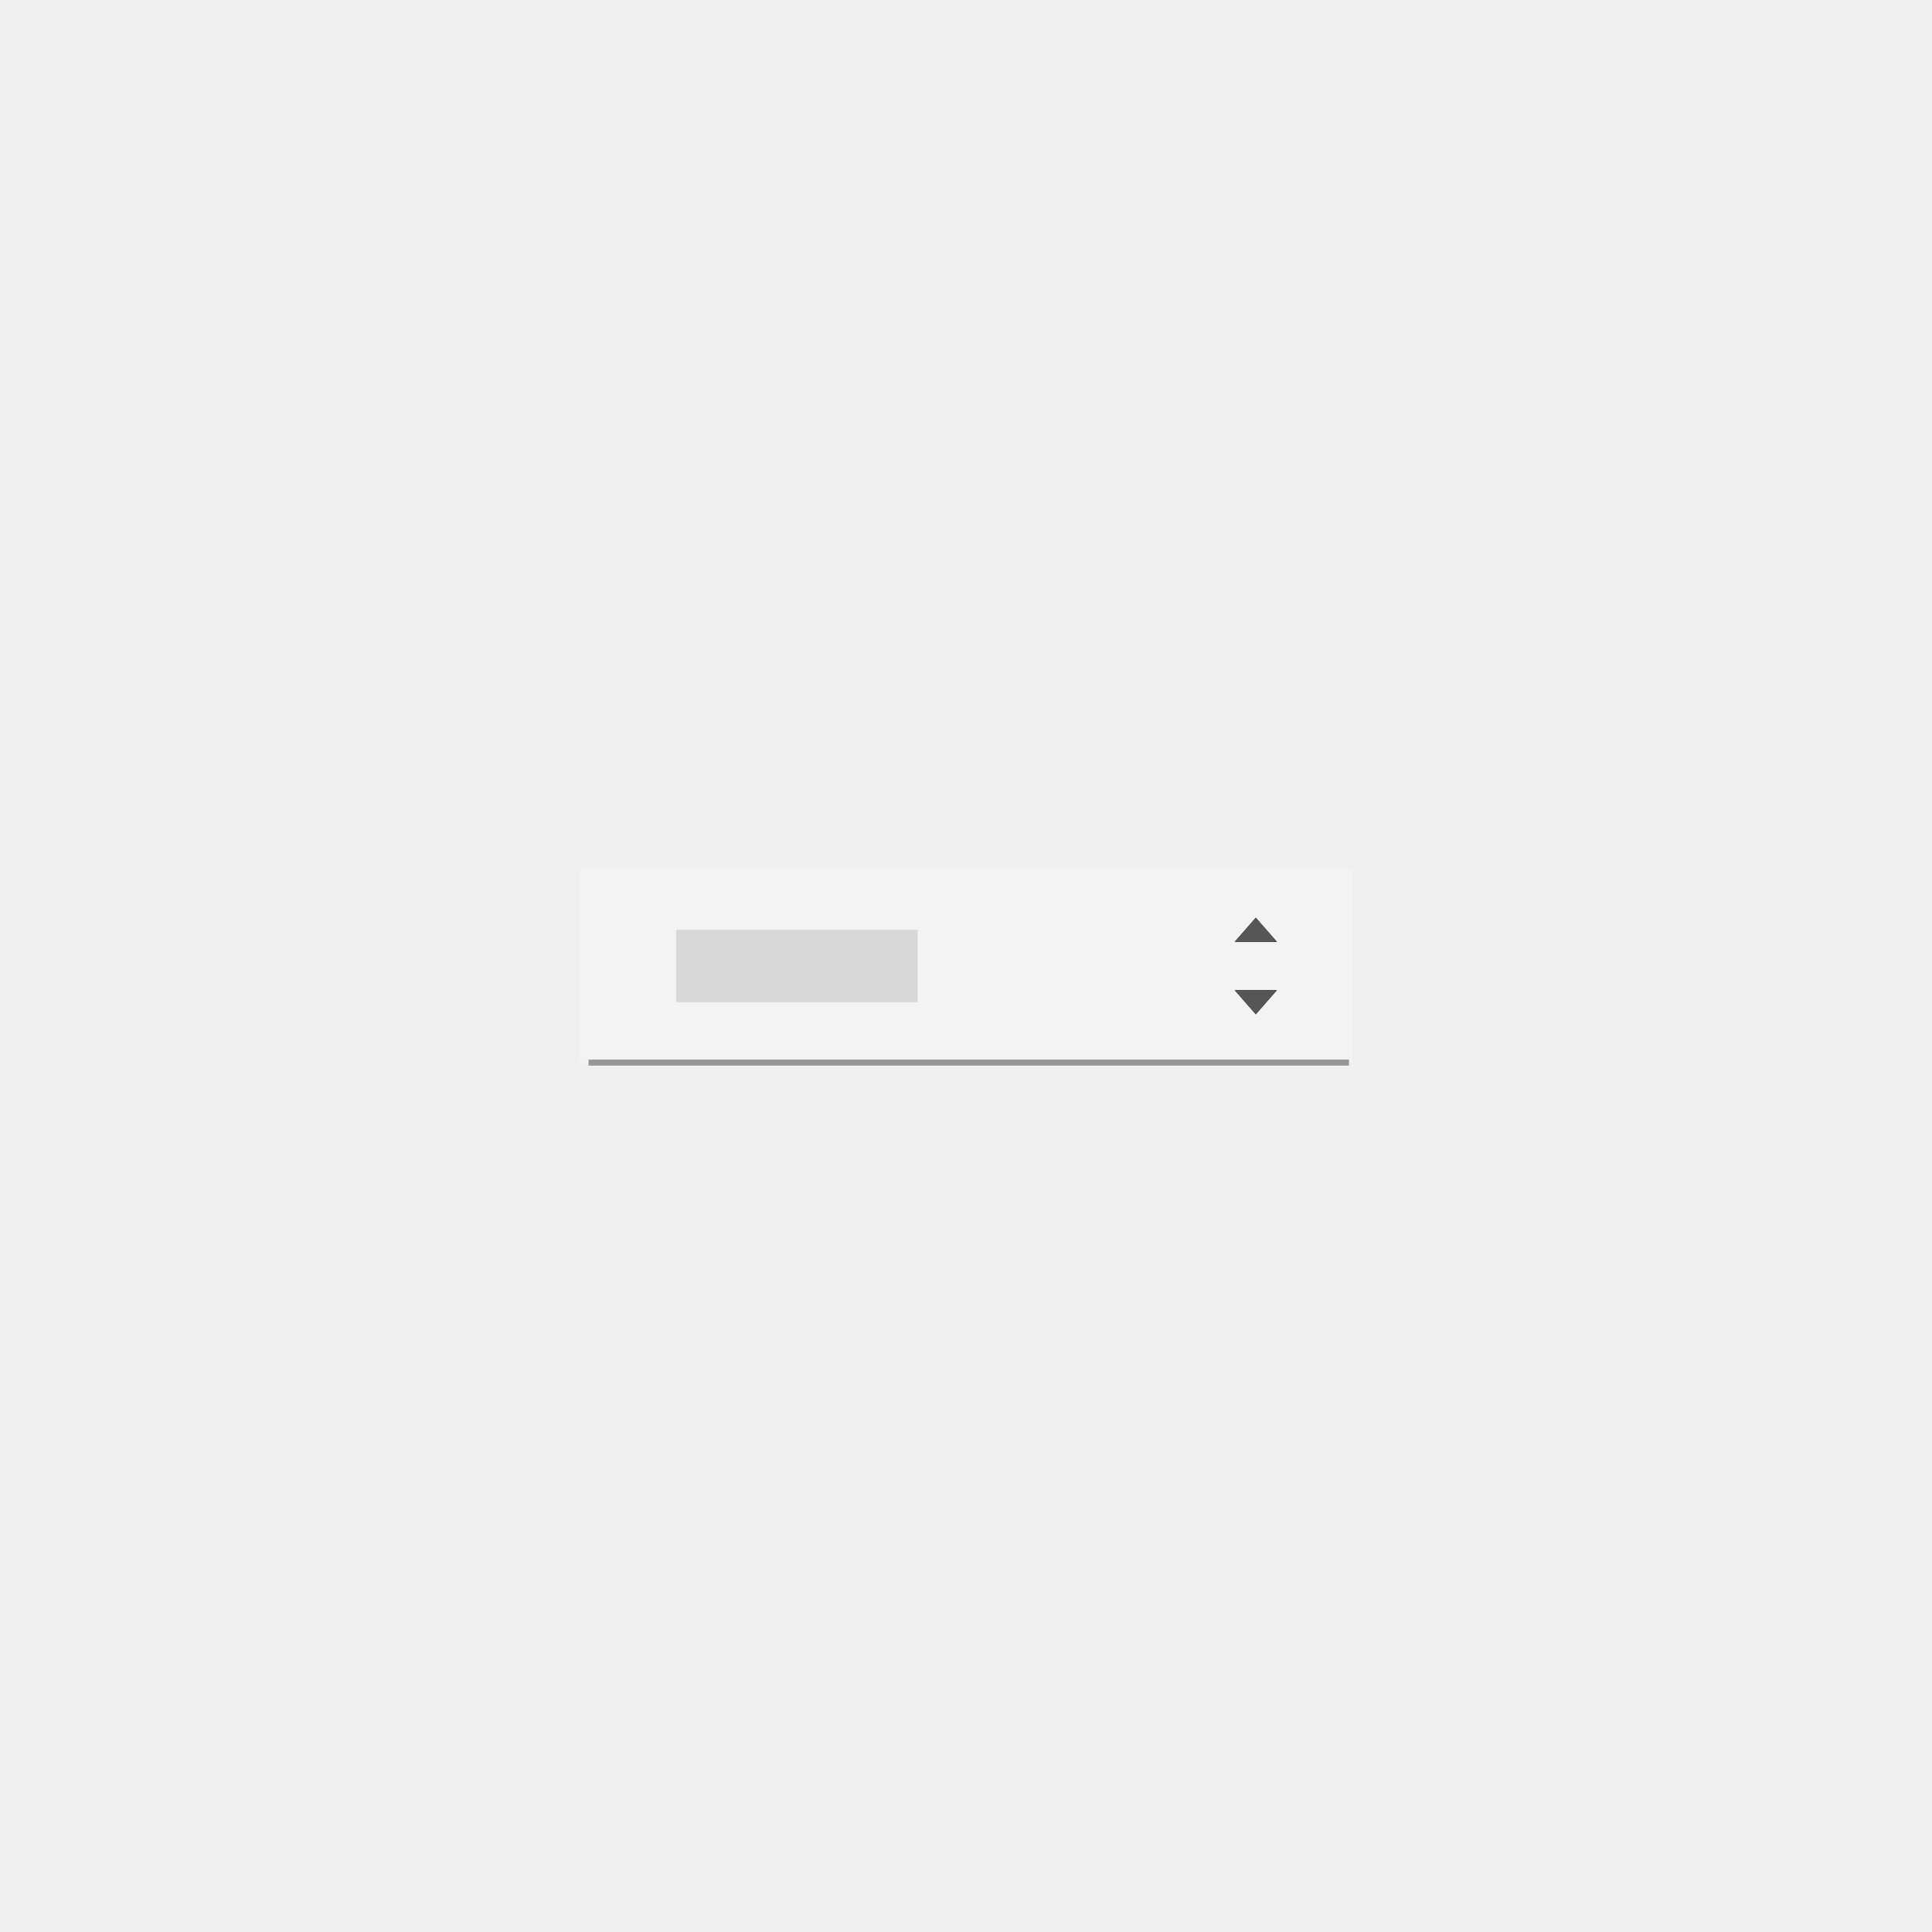
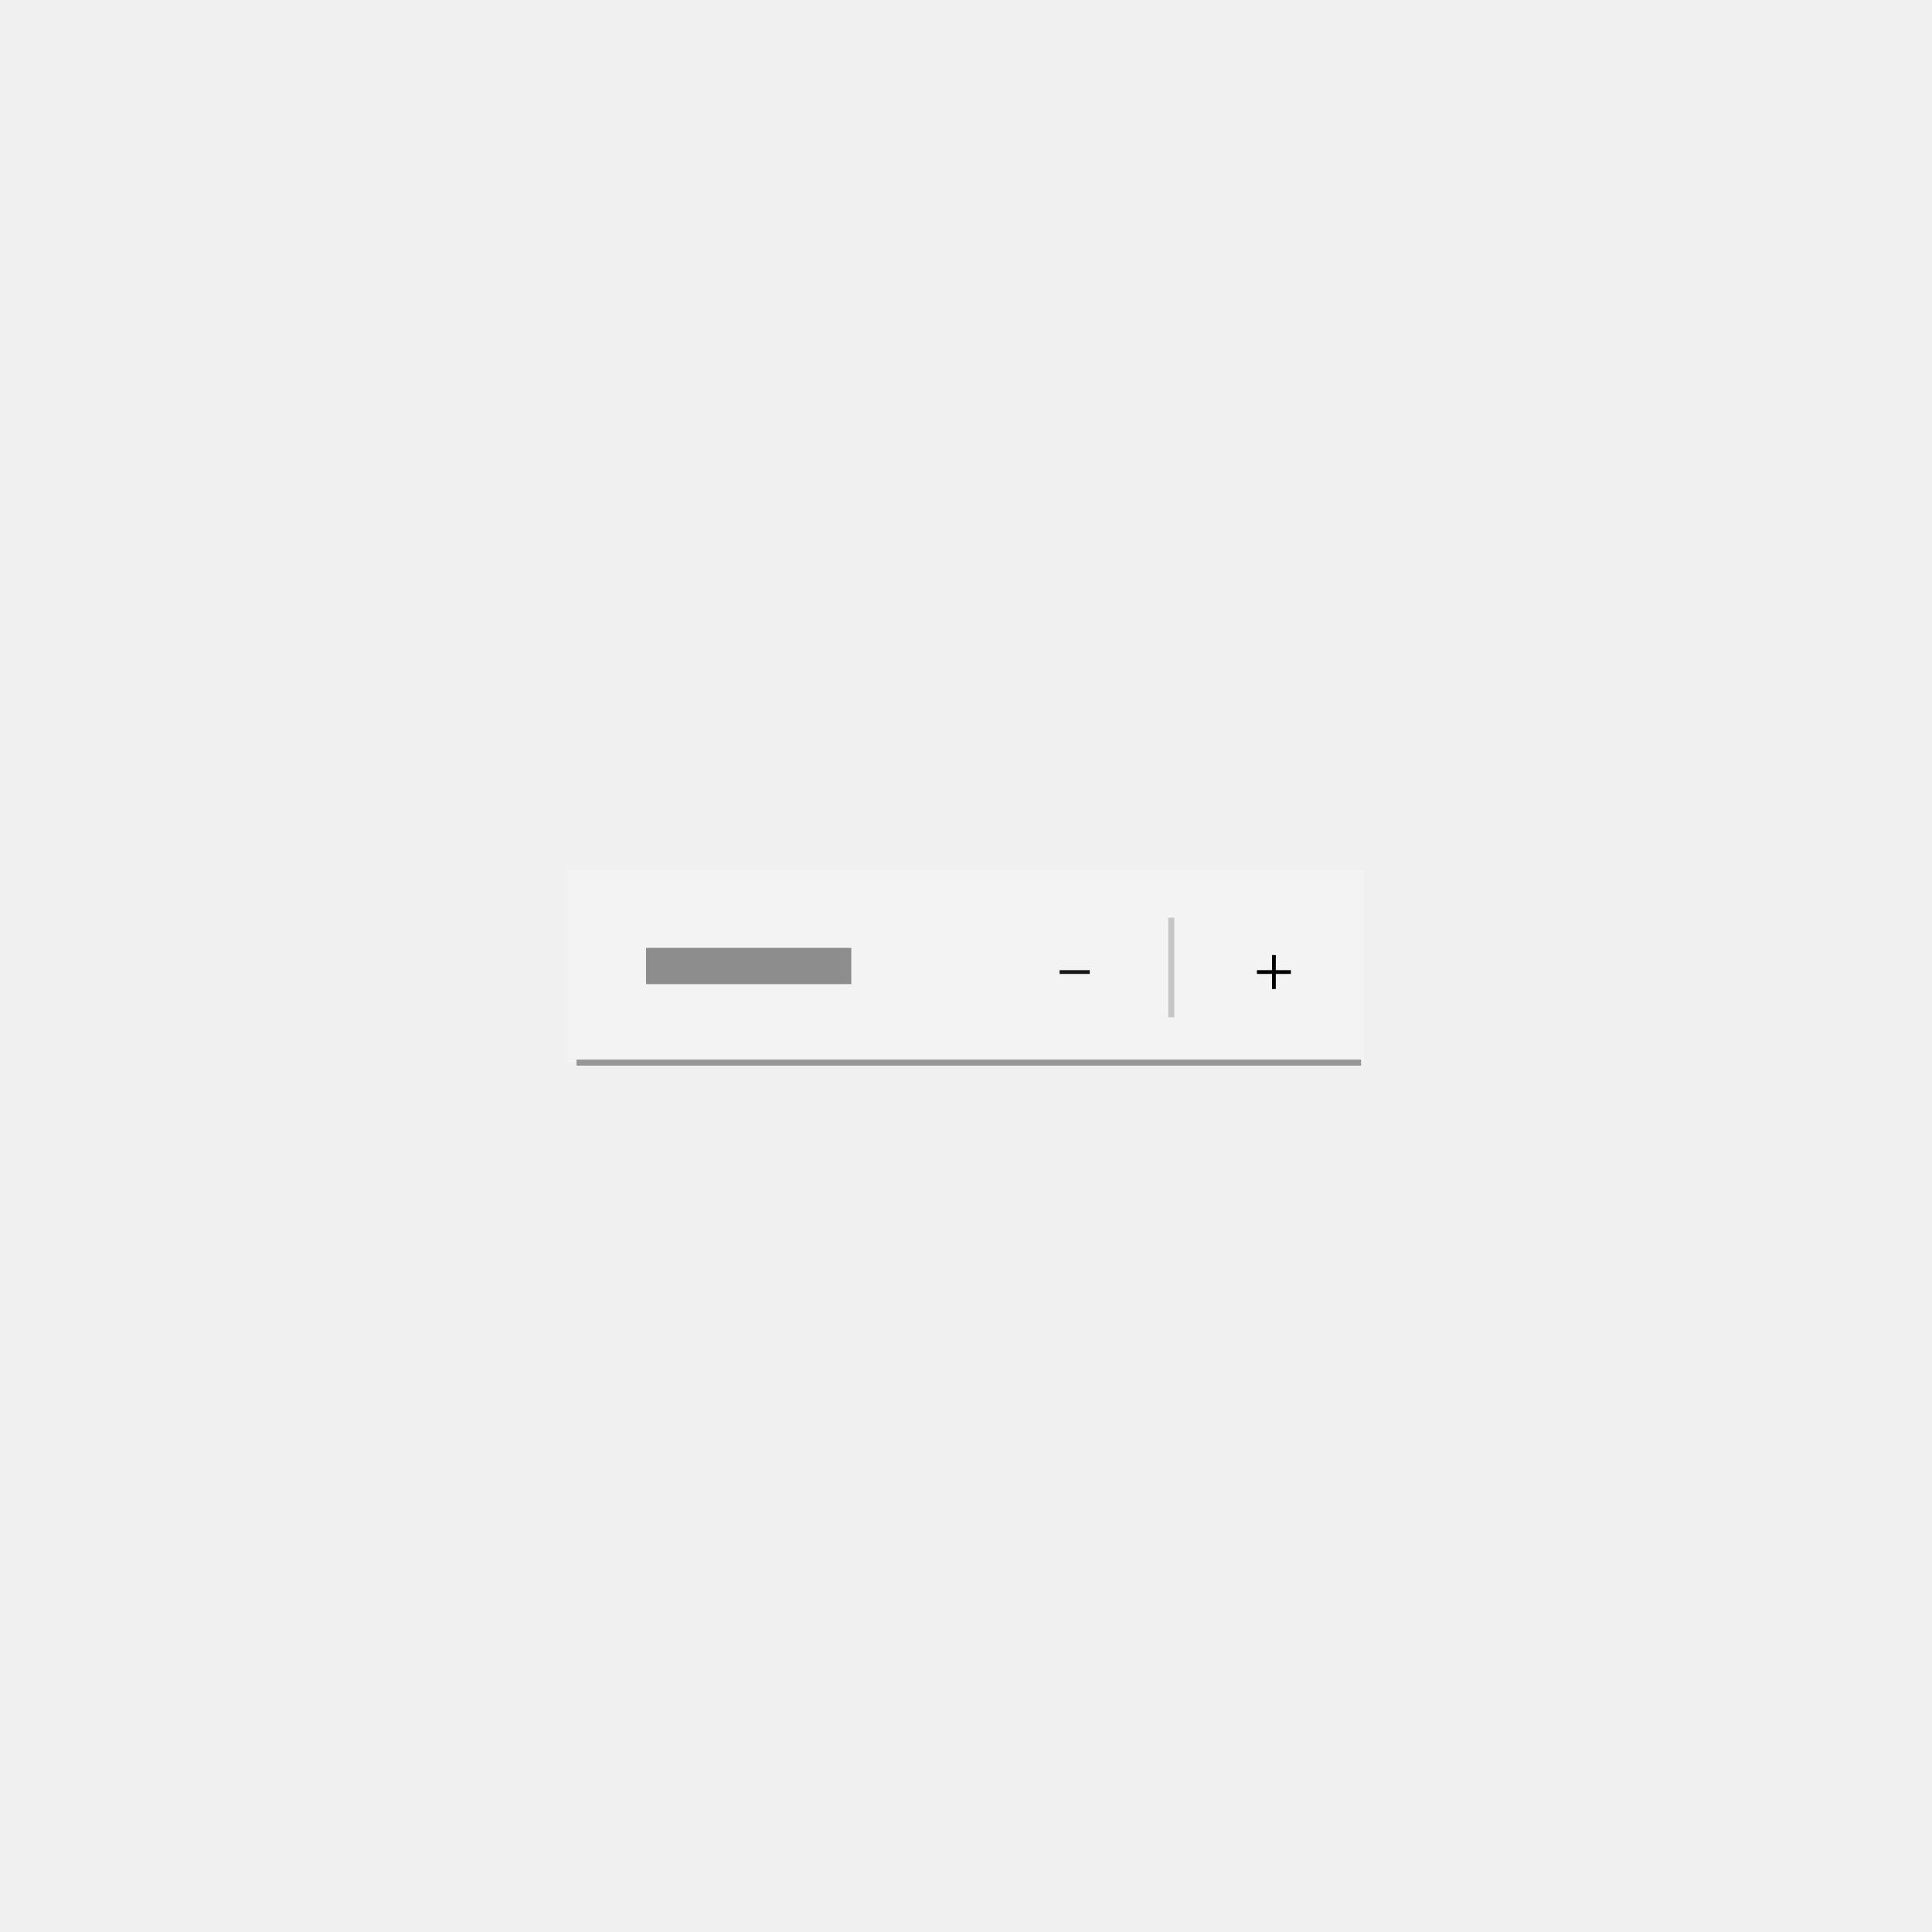
- <svg xmlns="http://www.w3.org/2000/svg" xmlns:xlink="http://www.w3.org/1999/xlink" width="320px" height="320px" viewBox="0 0 320 320" version="1.1">
-   <defs>
-     <polygon id="path-1" points="7 0 3.5 4 0 0" />
-     <polygon id="path-3" points="0 4 3.5 0 7 4" />
-   </defs>
-   <g id="Artboard" stroke="none" stroke-width="1" fill="none" fill-rule="evenodd">
-     <g id="number_input" transform="translate(96, 144)">
-       <rect id="Rectangle-2-Copy-61" fill="#F3F3F3" x="0" y="0" width="128" height="32" />
-       <g id="icon/navigation/caret/down/16" transform="translate(104, 14)">
-         <g id="caret--down" stroke-width="1" fill-rule="evenodd" transform="translate(4.5, 6)">
-           <mask id="mask-2" fill="white">
-             <use xlink:href="#path-1" />
-           </mask>
-           <use id="Mask" fill="#000000" fill-rule="nonzero" xlink:href="#path-1" />
-           <g id="color/gray/70" mask="url(#mask-2)" fill="#565656">
-             <g transform="translate(-4.5, -6)">
-               <rect x="0" y="0" width="40" height="40" />
-             </g>
-           </g>
-         </g>
-         <rect id="transparent-rectangle" x="0" y="0" width="16" height="16" />
-       </g>
-       <g id="icon/navigation/caret/up/16" transform="translate(104, 2)">
-         <g id="caret--up" stroke-width="1" fill-rule="evenodd" transform="translate(4.5, 6)">
-           <mask id="mask-4" fill="white">
-             <use xlink:href="#path-3" />
-           </mask>
-           <use id="Mask" fill="#000000" fill-rule="nonzero" xlink:href="#path-3" />
-           <g id="color/gray/70" mask="url(#mask-4)" fill="#565656">
-             <g transform="translate(-4.5, -6)">
-               <rect x="0" y="0" width="40" height="40" />
-             </g>
-           </g>
-         </g>
-         <rect id="transparent-rectangle" x="0" y="0" width="16" height="16" />
-       </g>
-       <path d="M1.488,32 L127.441,32" id="Path-4" stroke="#979797" />
-       <rect id="Rectangle" fill="#D8D8D8" x="16" y="10" width="40" height="12" />
-     </g>
-   </g>
+ <svg xmlns="http://www.w3.org/2000/svg" width="320" height="320" viewBox="0 0 320 320" fill="none">
+   <rect x="94" y="144" width="132" height="32" fill="#F3F3F3" />
+   <path fill-rule="evenodd" clip-rule="evenodd" d="M211.312 160.688V158.188H210.688V160.688H208.188V161.312H210.688V163.812H211.312V161.312H213.812V160.688H211.312Z" fill="black" />
+   <mask id="mask0_1501_5205" style="mask-type:luminance" maskUnits="userSpaceOnUse" x="208" y="158" width="6" height="6">
+     <path fill-rule="evenodd" clip-rule="evenodd" d="M211.312 160.688V158.188H210.688V160.688H208.188V161.312H210.688V163.812H211.312V161.312H213.812V160.688H211.312Z" fill="white" />
+   </mask>
+   <g mask="url(#mask0_1501_5205)">
+ </g>
+   <rect width="10" height="10" transform="translate(173 156)" fill="white" fill-opacity="0.01" style="mix-blend-mode:multiply" />
+   <path d="M180.5 160.688H175.5V161.312H180.5V160.688Z" fill="#161616" />
+   <path d="M95.488 176H225.441" stroke="#979797" />
+   <rect x="107" y="157" width="34" height="6" fill="#8D8D8D" />
+   <path d="M194 152V168.5" stroke="#C6C6C6" />
</svg>
